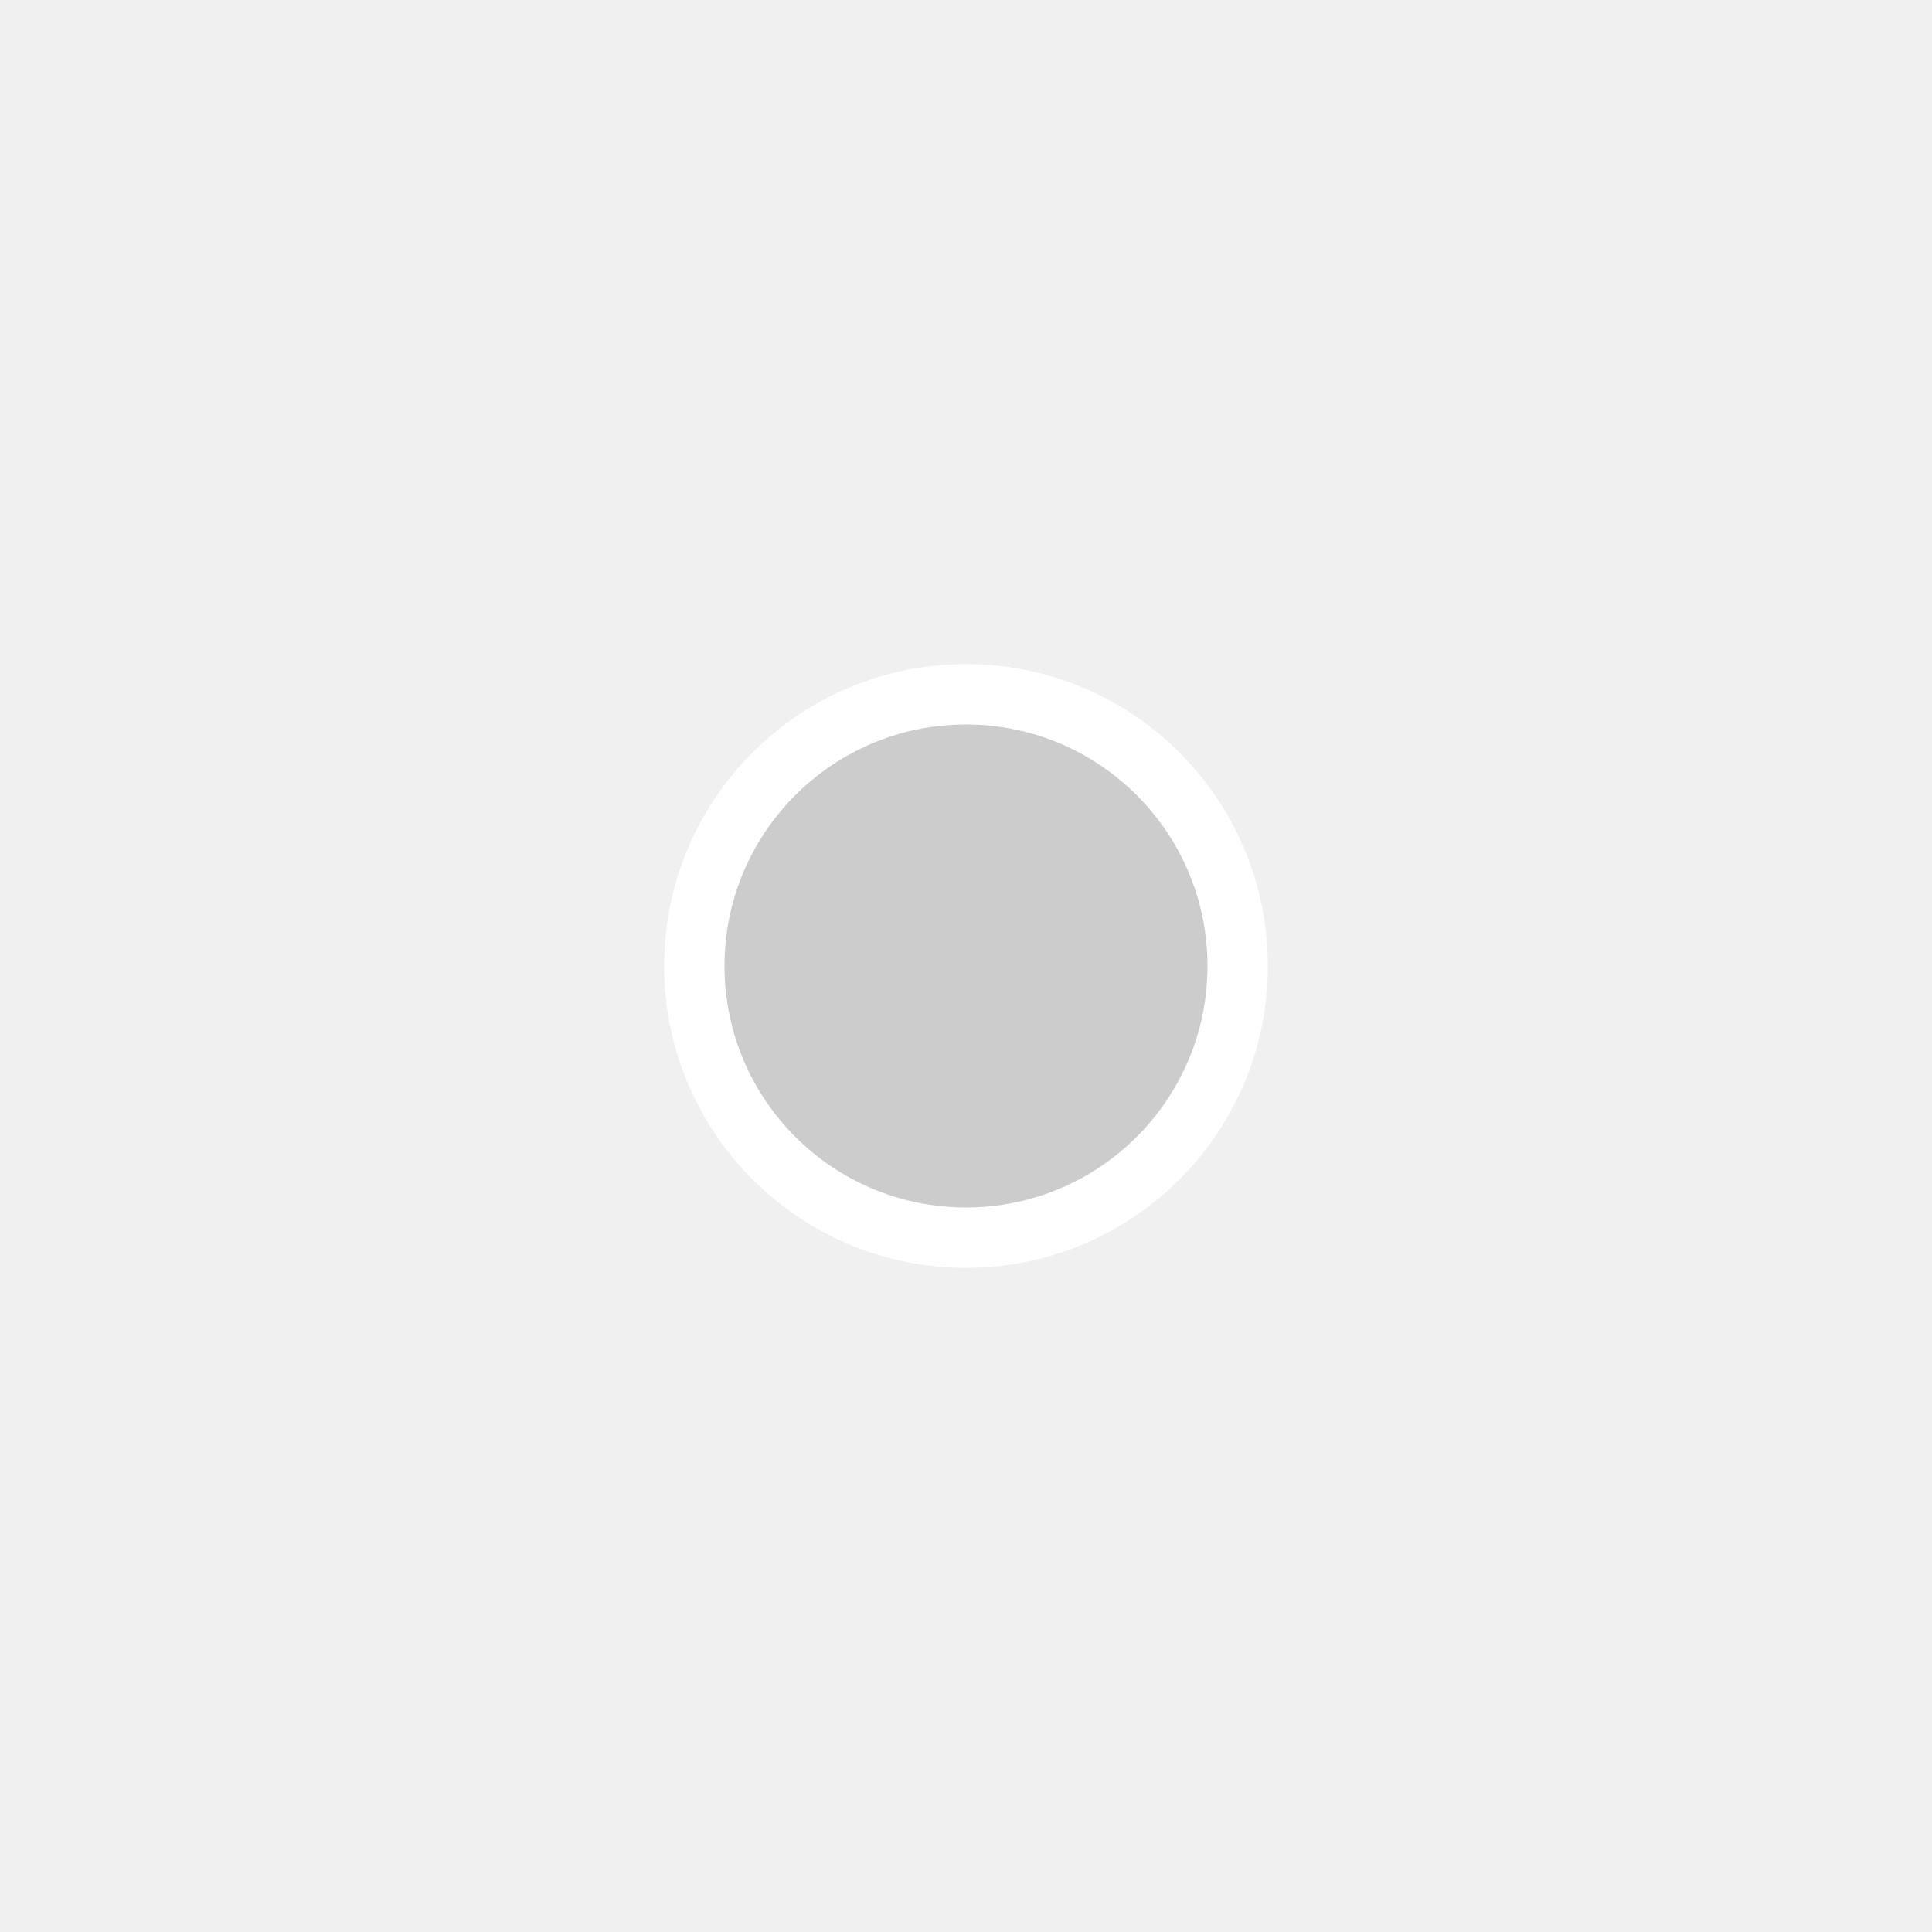
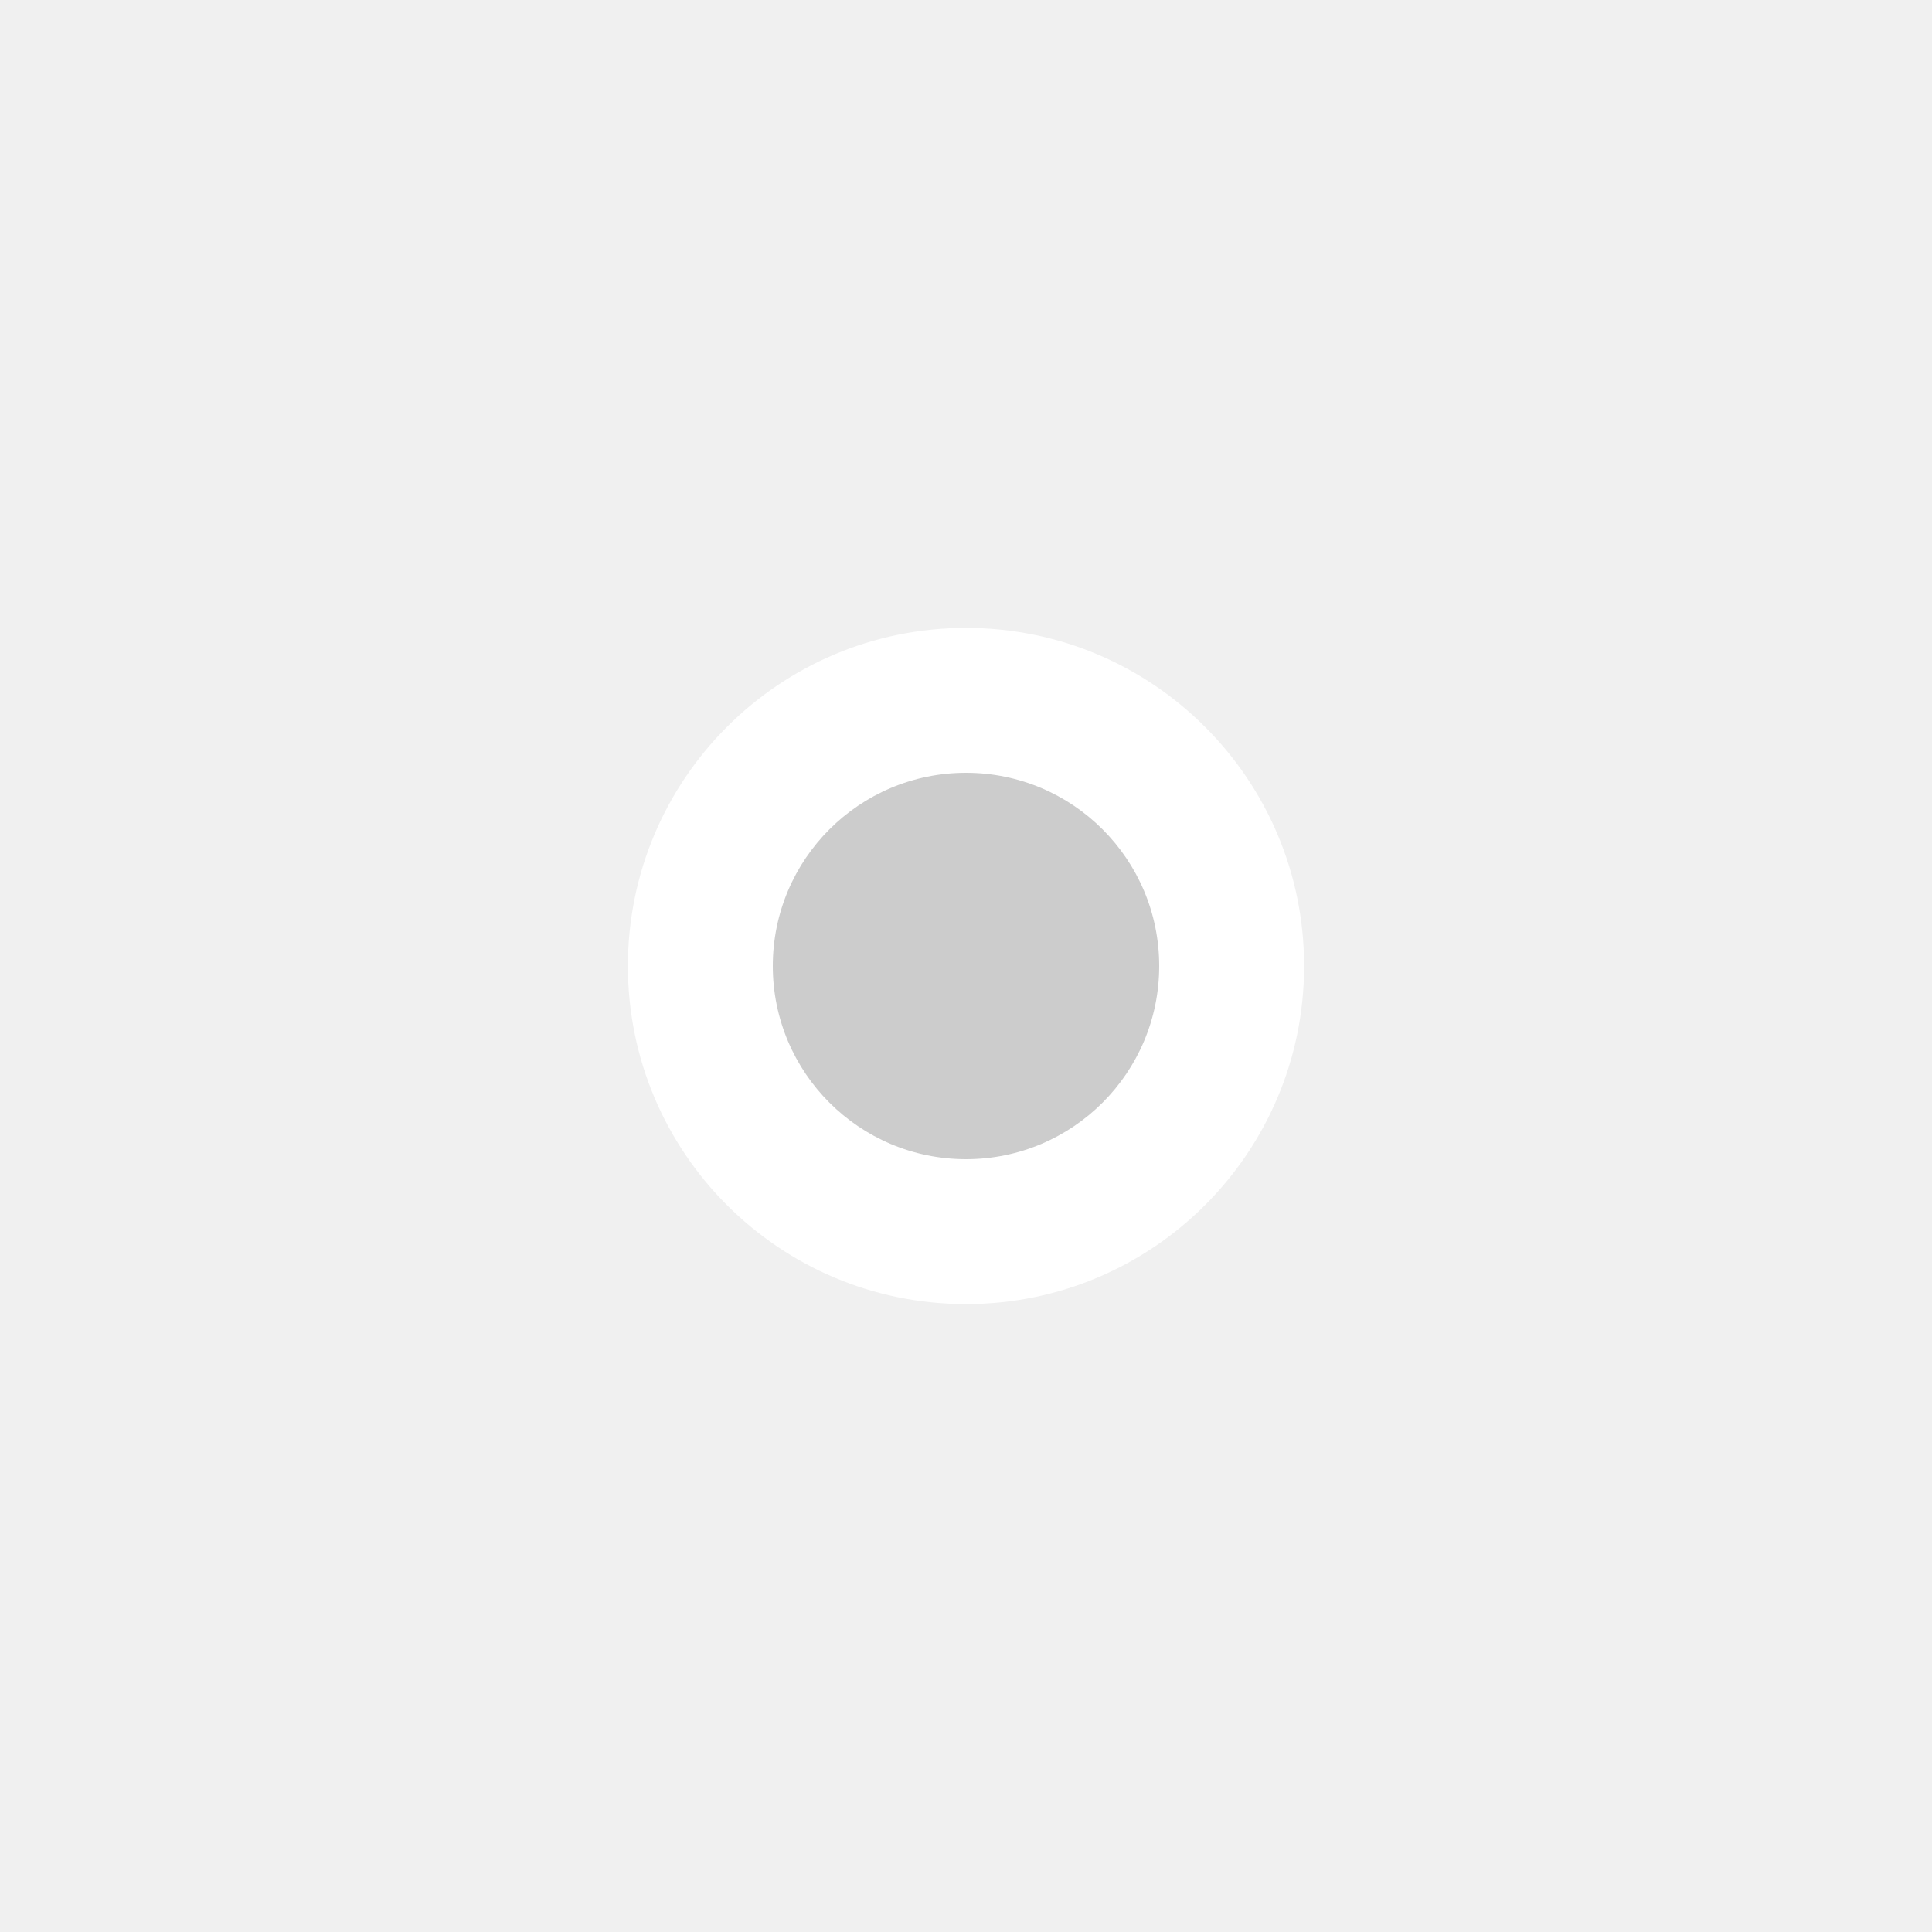
- <svg xmlns="http://www.w3.org/2000/svg" width="32" height="32" viewBox="0 0 32 32" fill="none">
-   <path d="M16 21C18.761 21 21 18.761 21 16C21 13.239 18.761 11 16 11C13.239 11 11 13.239 11 16C11 18.761 13.239 21 16 21Z" fill="white" />
-   <path d="M16 20C18.209 20 20 18.209 20 16C20 13.791 18.209 12 16 12C13.791 12 12 13.791 12 16C12 18.209 13.791 20 16 20Z" fill="#CCCCCC" />
+ <svg xmlns="http://www.w3.org/2000/svg" width="40" height="40" viewBox="0 0 40 40" fill="none">
+   <path d="M20 27C23.866 27 27 23.866 27 20C27 16.134 23.866 13 20 13C16.134 13 13 16.134 13 20C13 23.866 16.134 27 20 27Z" fill="white" />
+   <path d="M20 24C22.209 24 24 22.209 24 20C24 17.791 22.209 16 20 16C17.791 16 16 17.791 16 20C16 22.209 17.791 24 20 24Z" fill="#CCCCCC" />
</svg>
